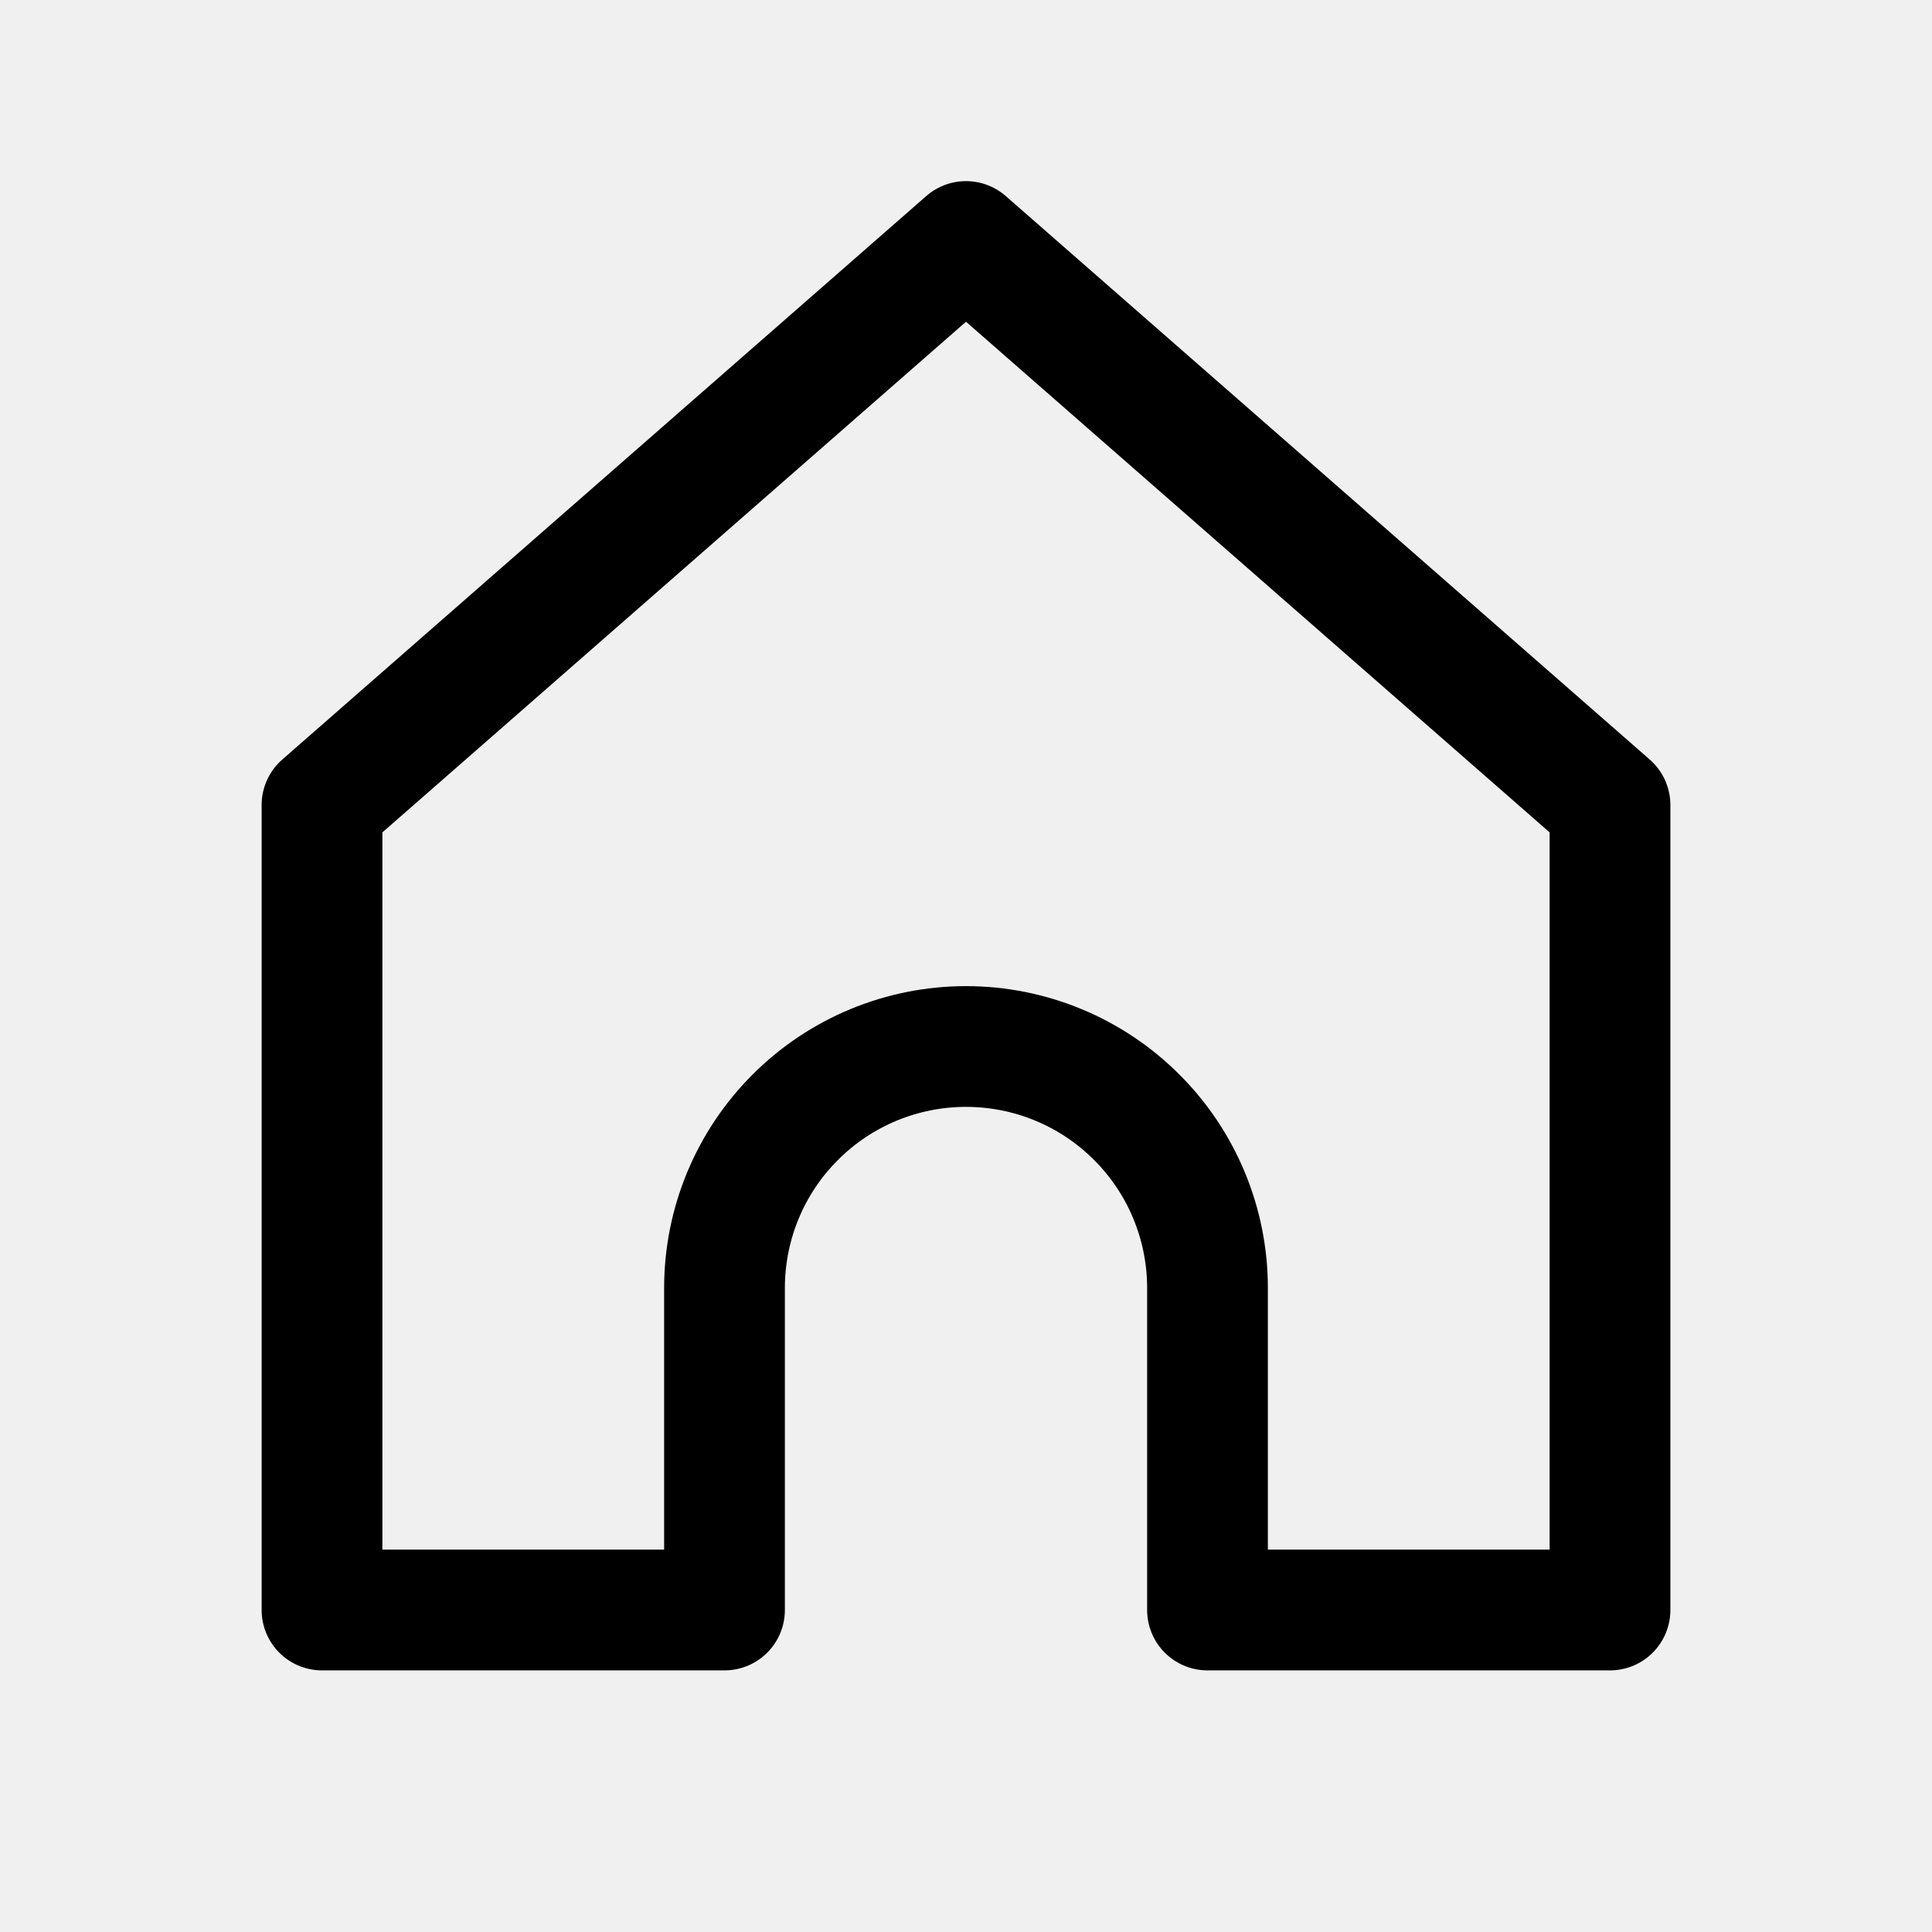
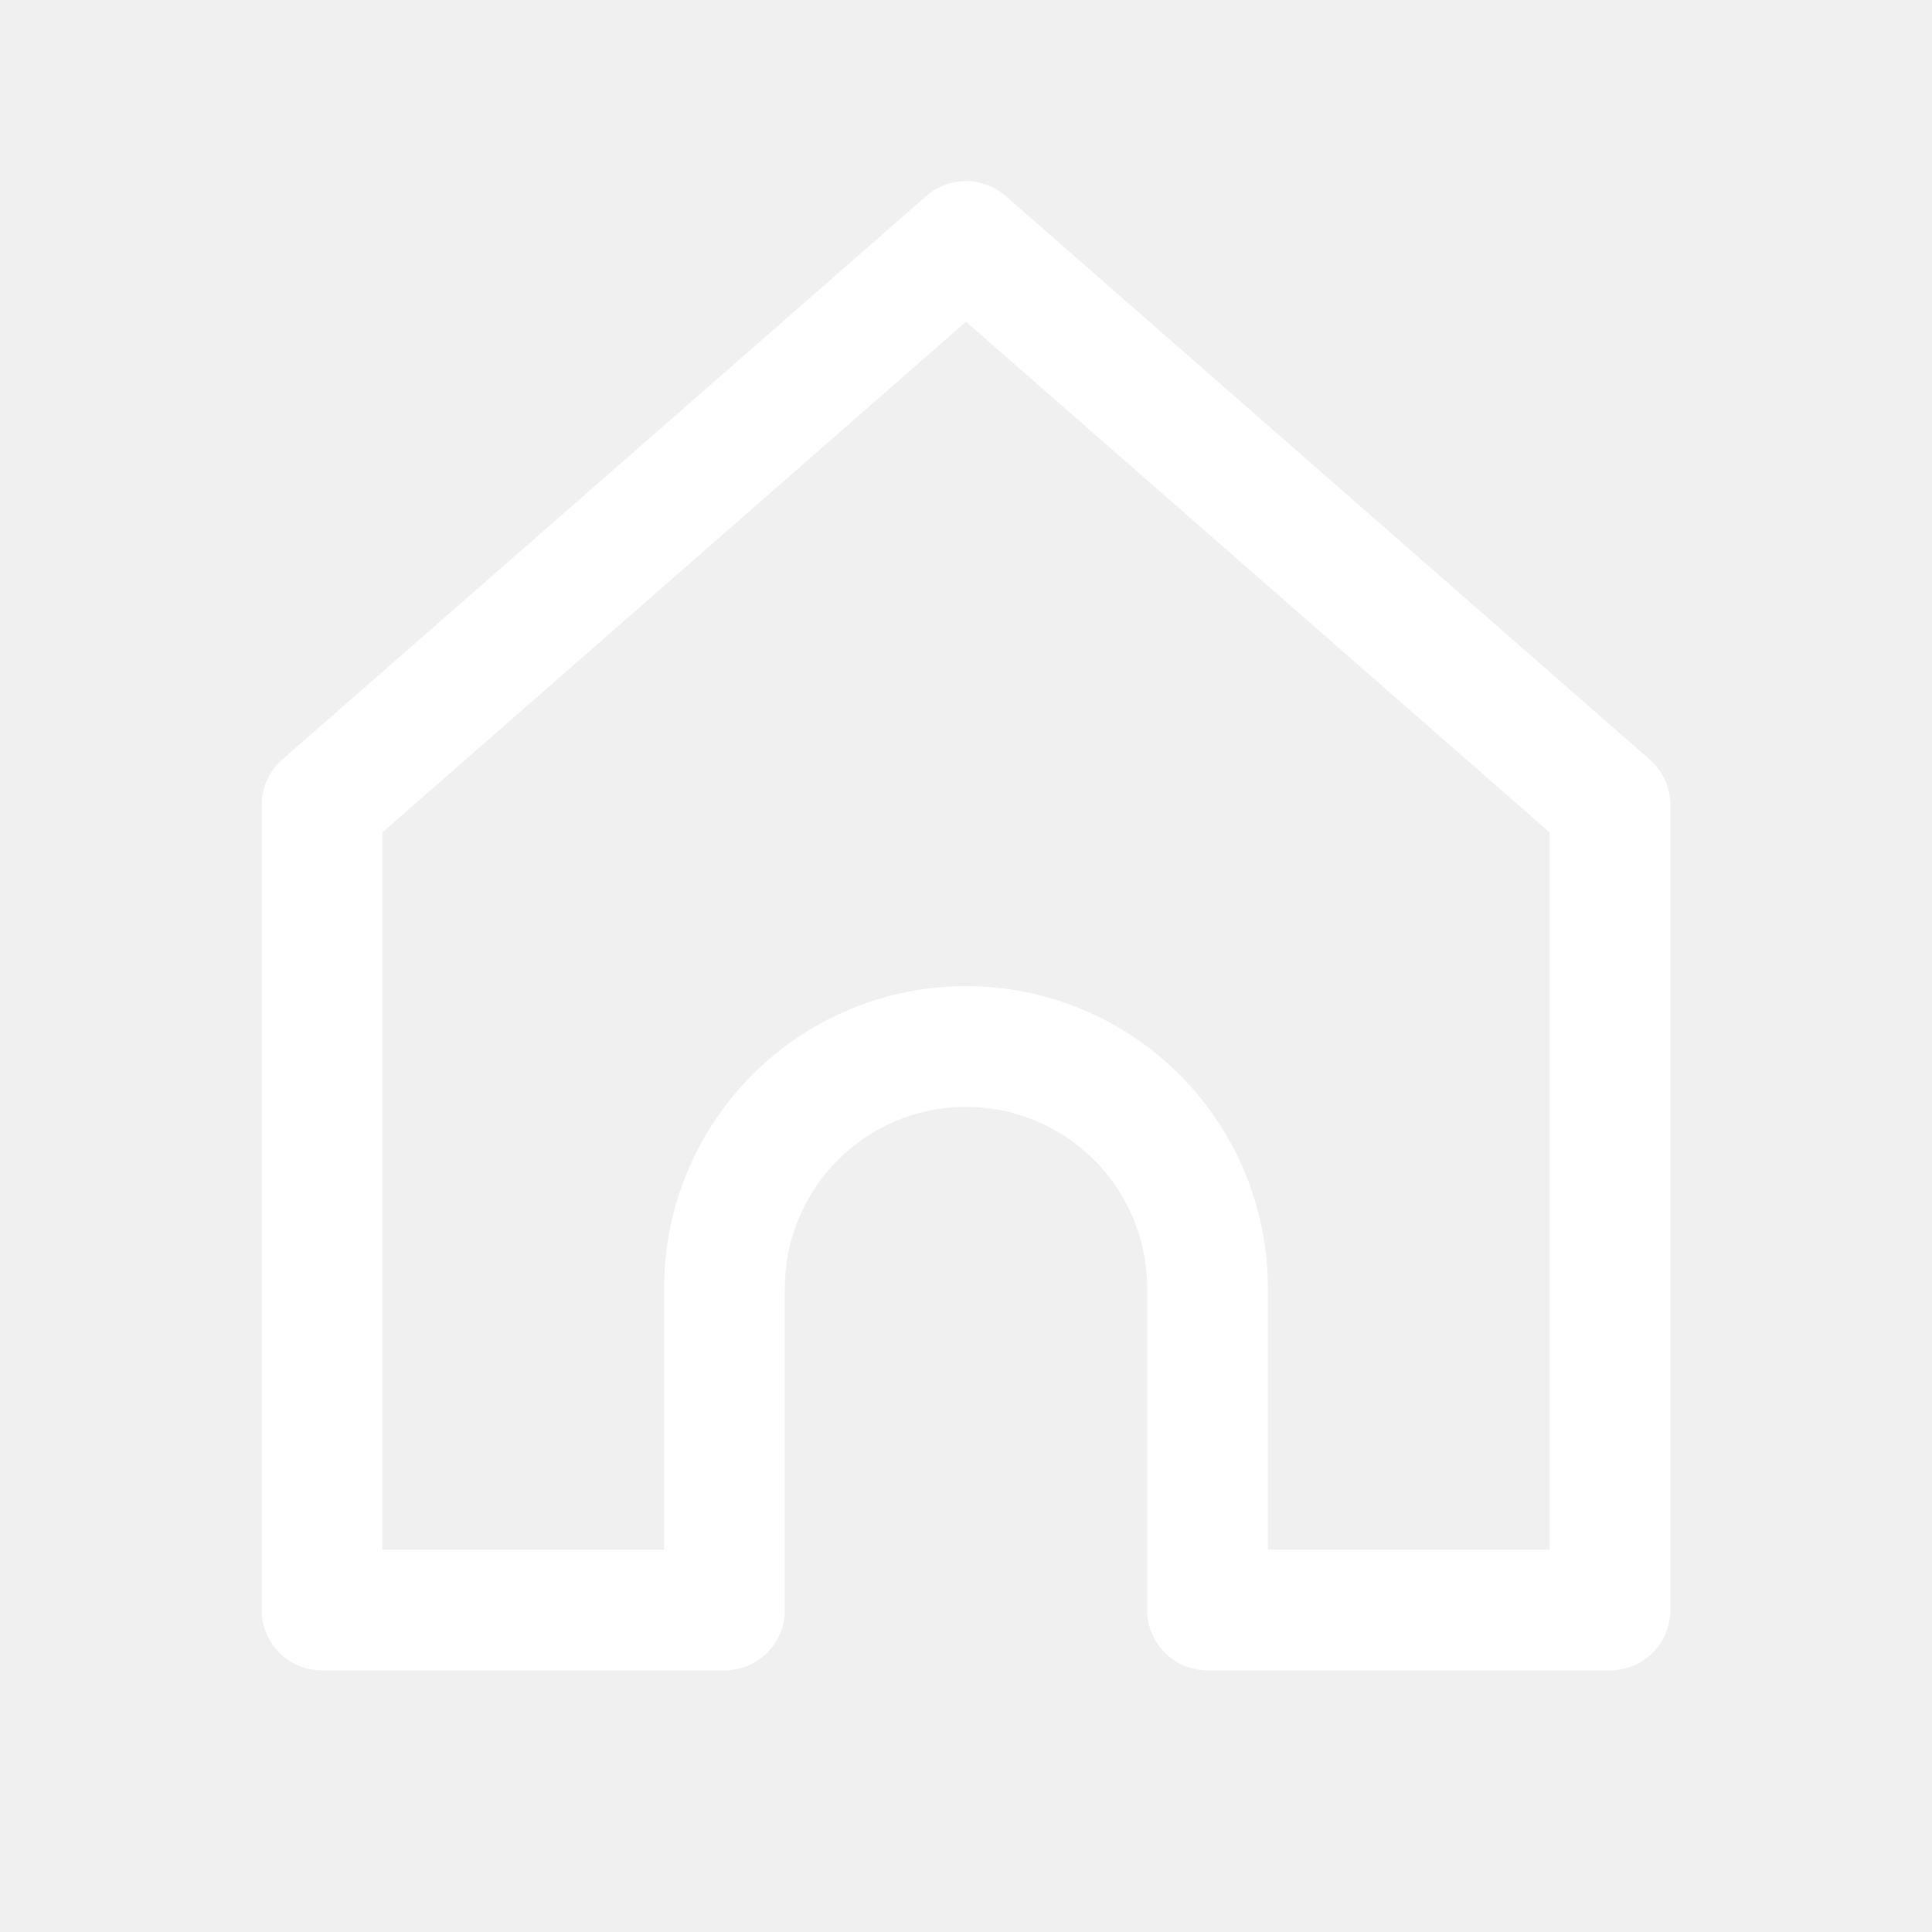
<svg xmlns="http://www.w3.org/2000/svg" width="800px" height="800px" viewBox="0 0 24 24" fill="none">
-   <path d="M4 10L12 3L20 10L20 20H15V16C15 15.204 14.684 14.441 14.121 13.879C13.559 13.316 12.796 13 12 13C11.204 13 10.441 13.316 9.879 13.879C9.316 14.441 9 15.204 9 16V20H4L4 10Z" stroke="#000000" stroke-width="1.5" stroke-linecap="round" stroke-linejoin="round" />
+   <path d="M4 10L12 3L20 10L20 20H15V16C15 15.204 14.684 14.441 14.121 13.879C13.559 13.316 12.796 13 12 13C11.204 13 10.441 13.316 9.879 13.879C9.316 14.441 9 15.204 9 16V20H4L4 10Z" stroke="#fff" stroke-width="1.5" stroke-linecap="round" stroke-linejoin="round" />
</svg>
